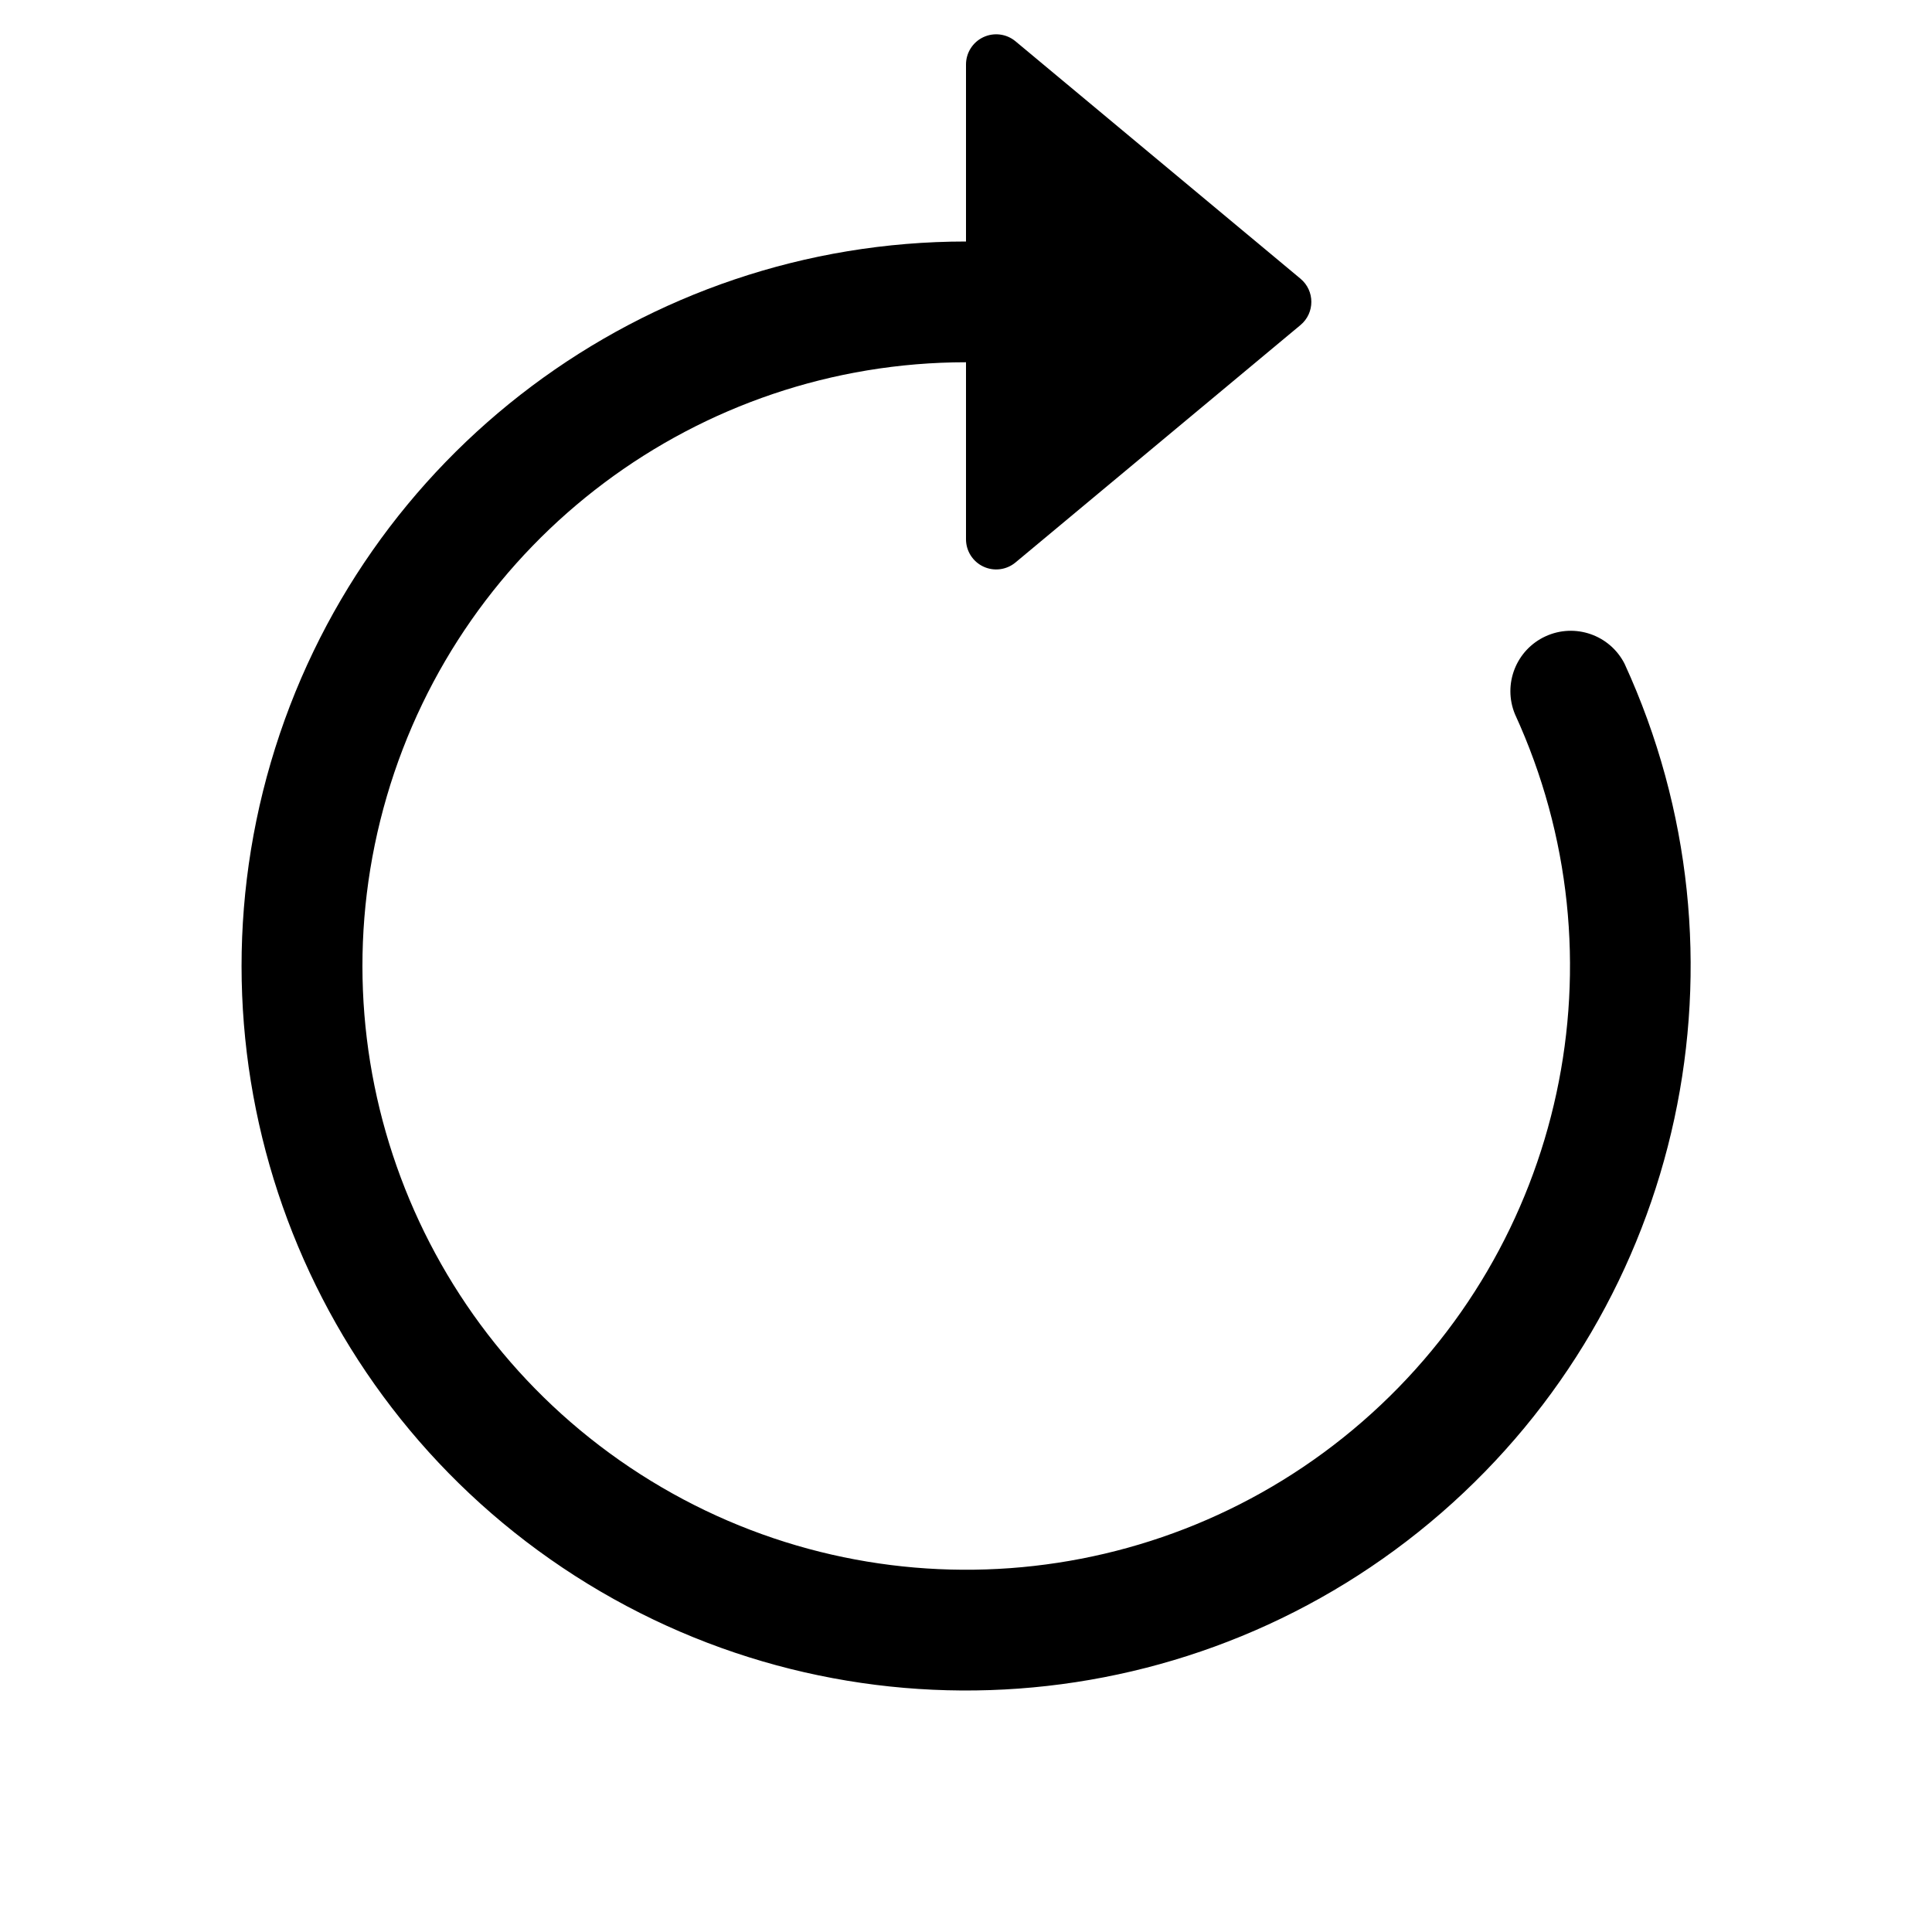
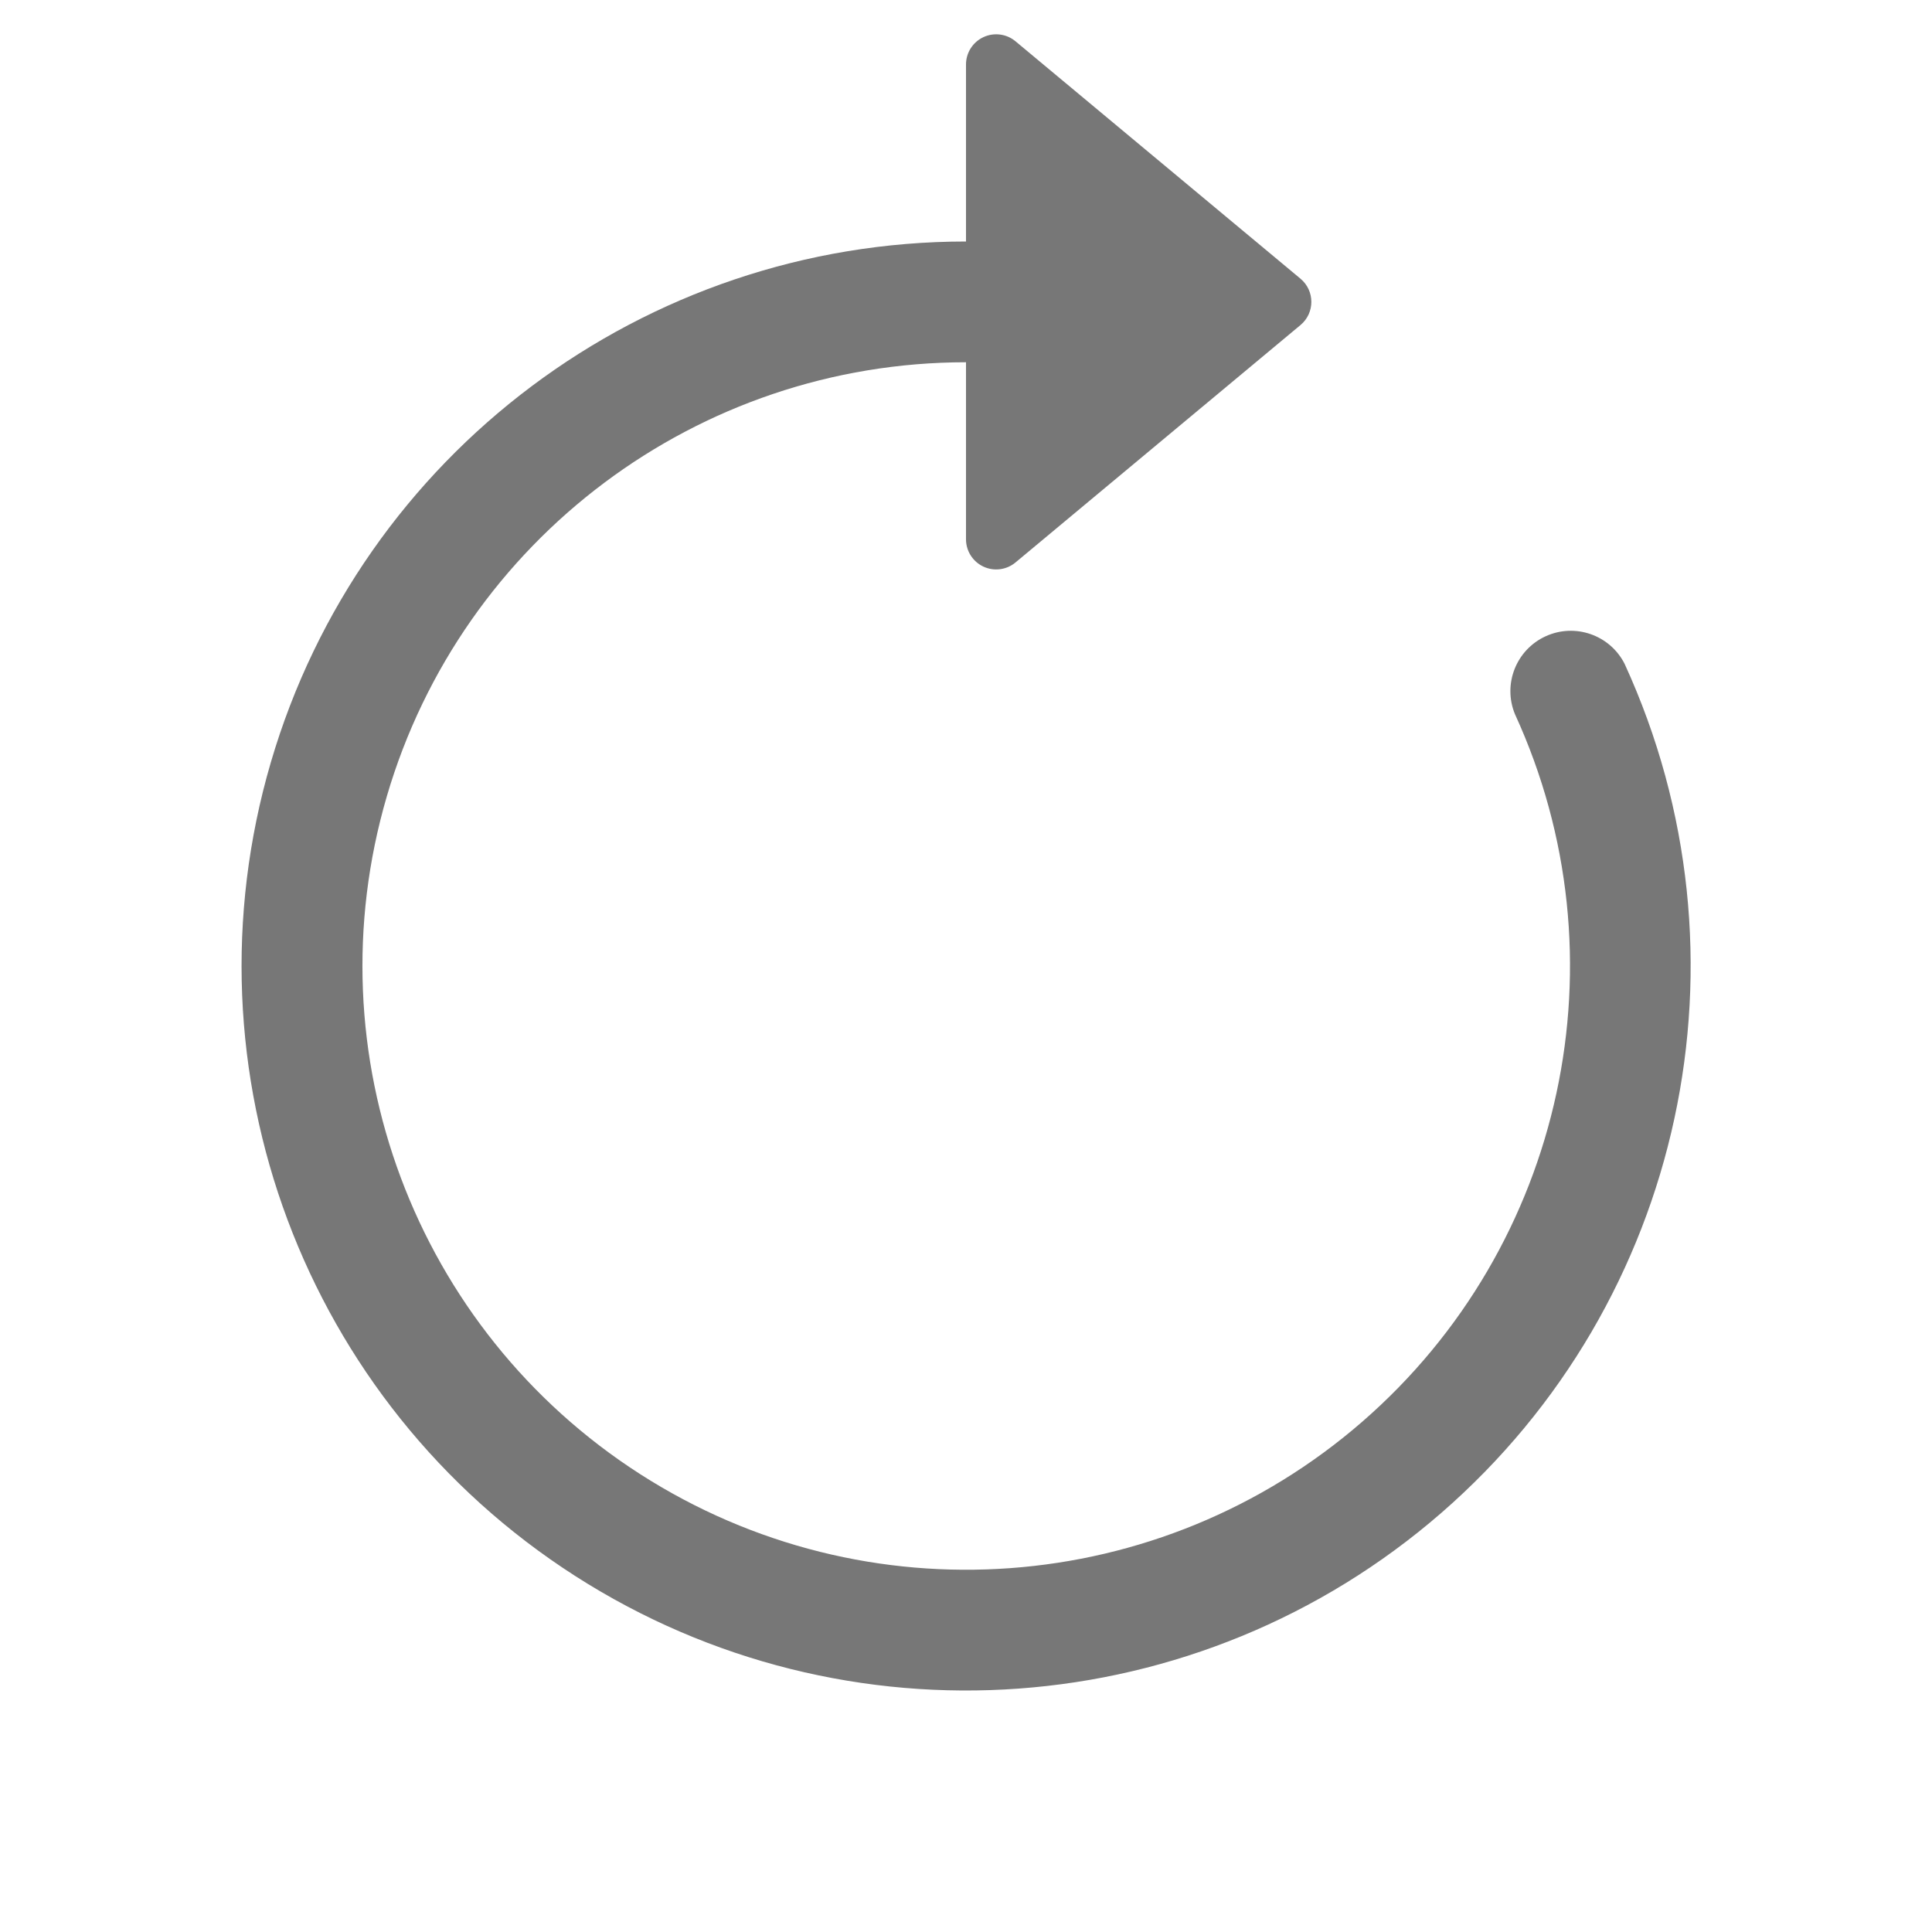
- <svg xmlns="http://www.w3.org/2000/svg" width="16" height="16" fill="currentColor" class="bi bi-arrow-clockwise" viewBox="0 0 16 16">
+ <svg xmlns="http://www.w3.org/2000/svg" width="16" height="16" fill="#777" class="bi bi-arrow-clockwise" viewBox="0 0 16 16">
  <path fill-rule="evenodd" d="M8 3a5 5 0 1 0 4.546 2.914.5.5 0 0 1 .908-.417A6 6 0 1 1 8 2v1z" />
  <path d="M8 4.466V.534a.25.25 0 0 1 .41-.192l2.36 1.966c.12.1.12.284 0 .384L8.41 4.658A.25.25 0 0 1 8 4.466z" />
</svg>
